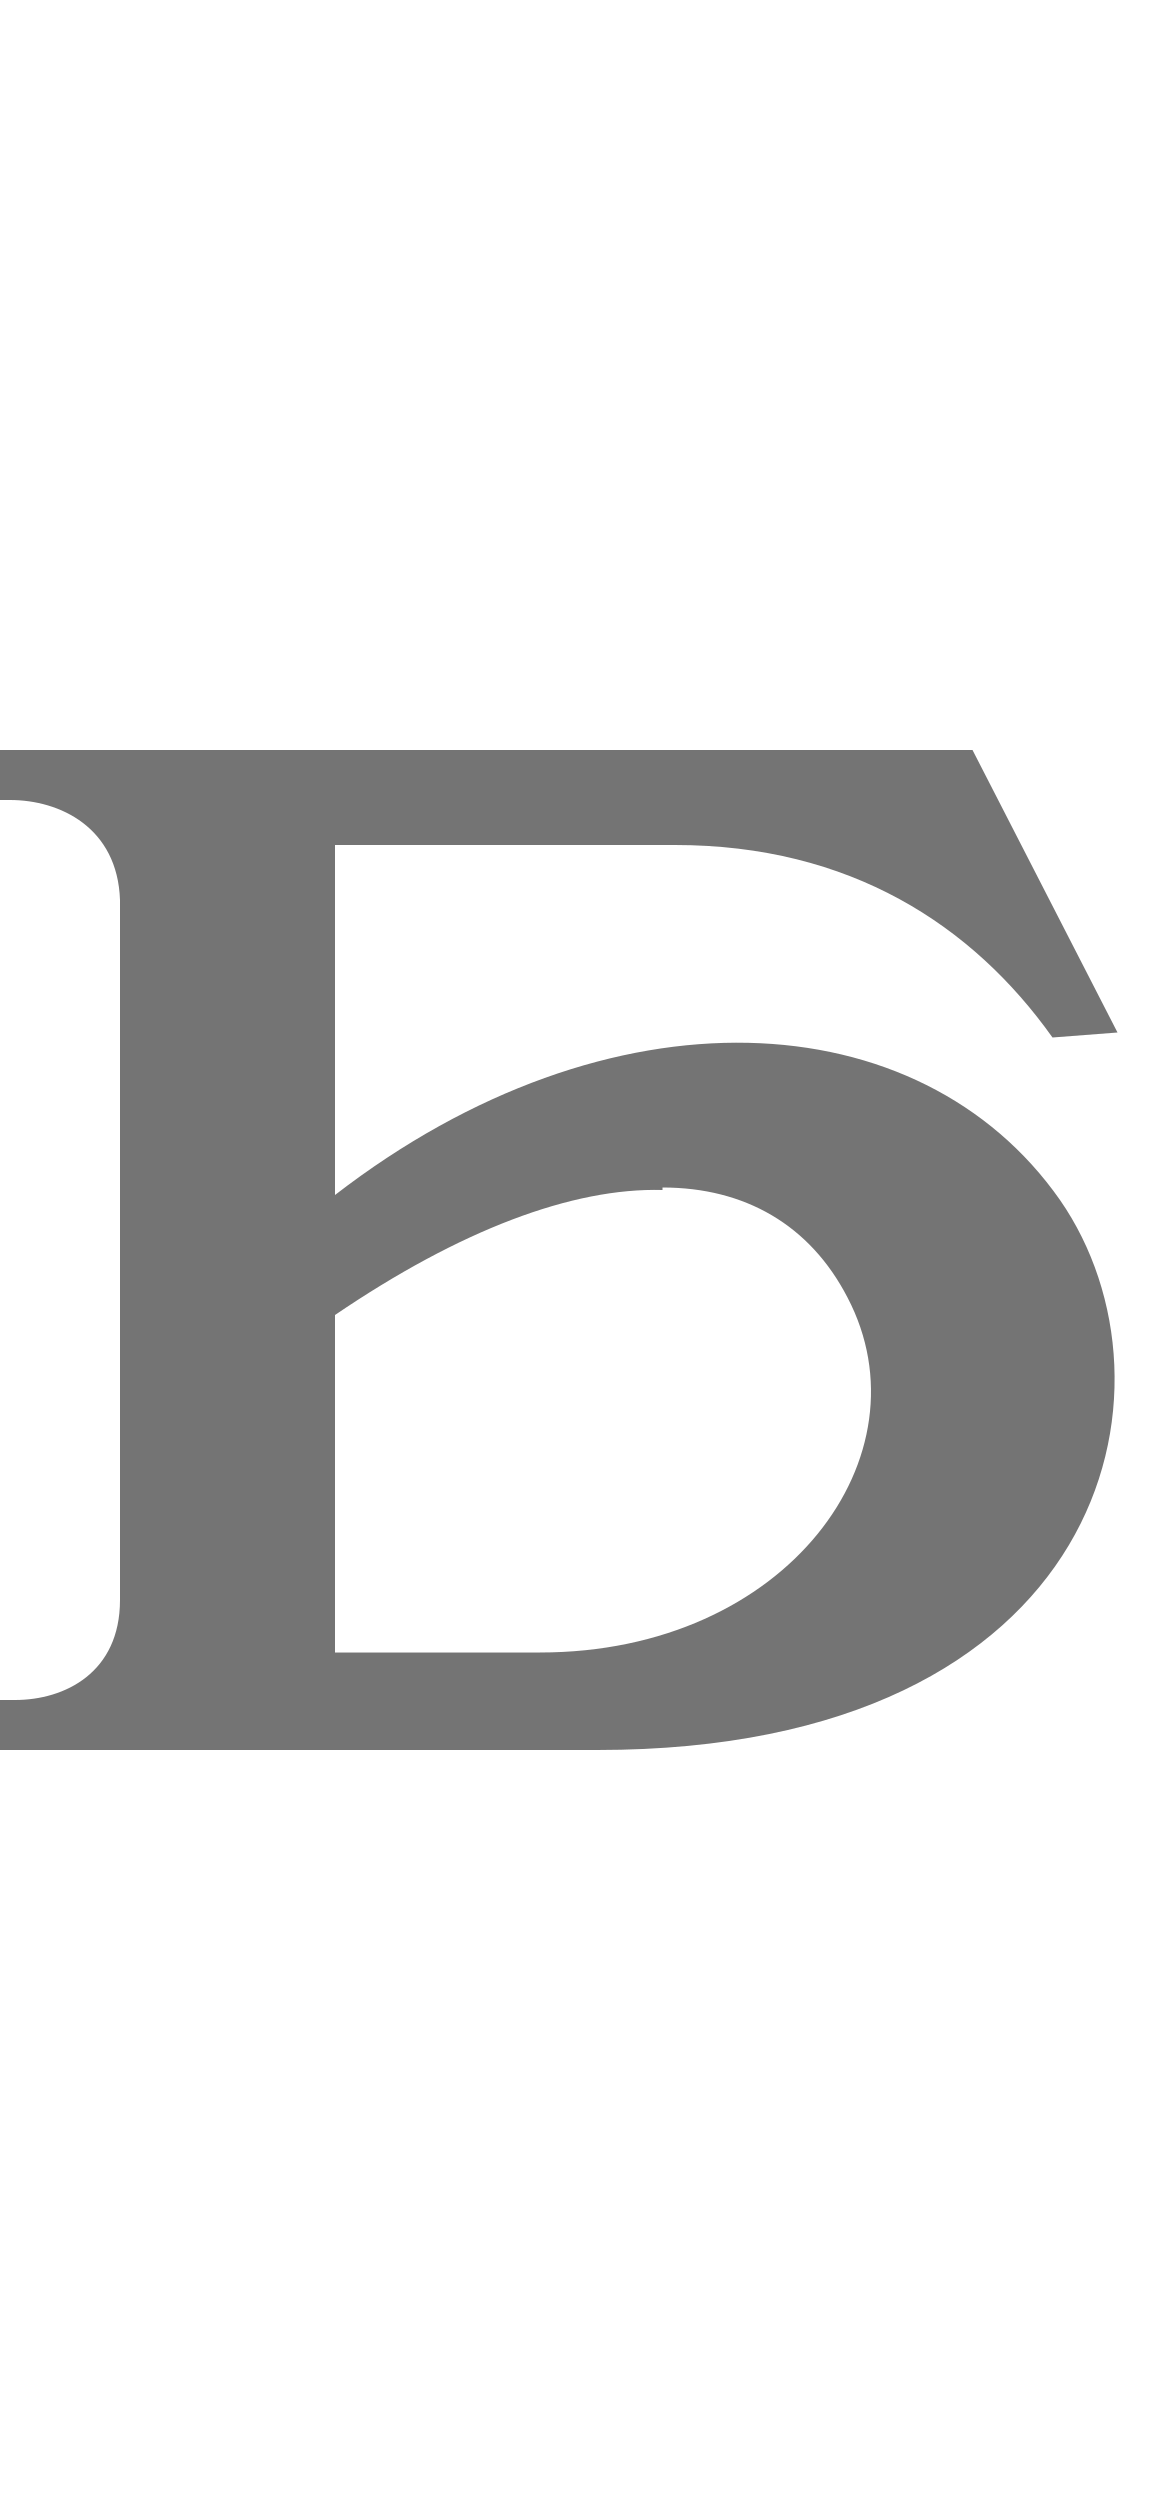
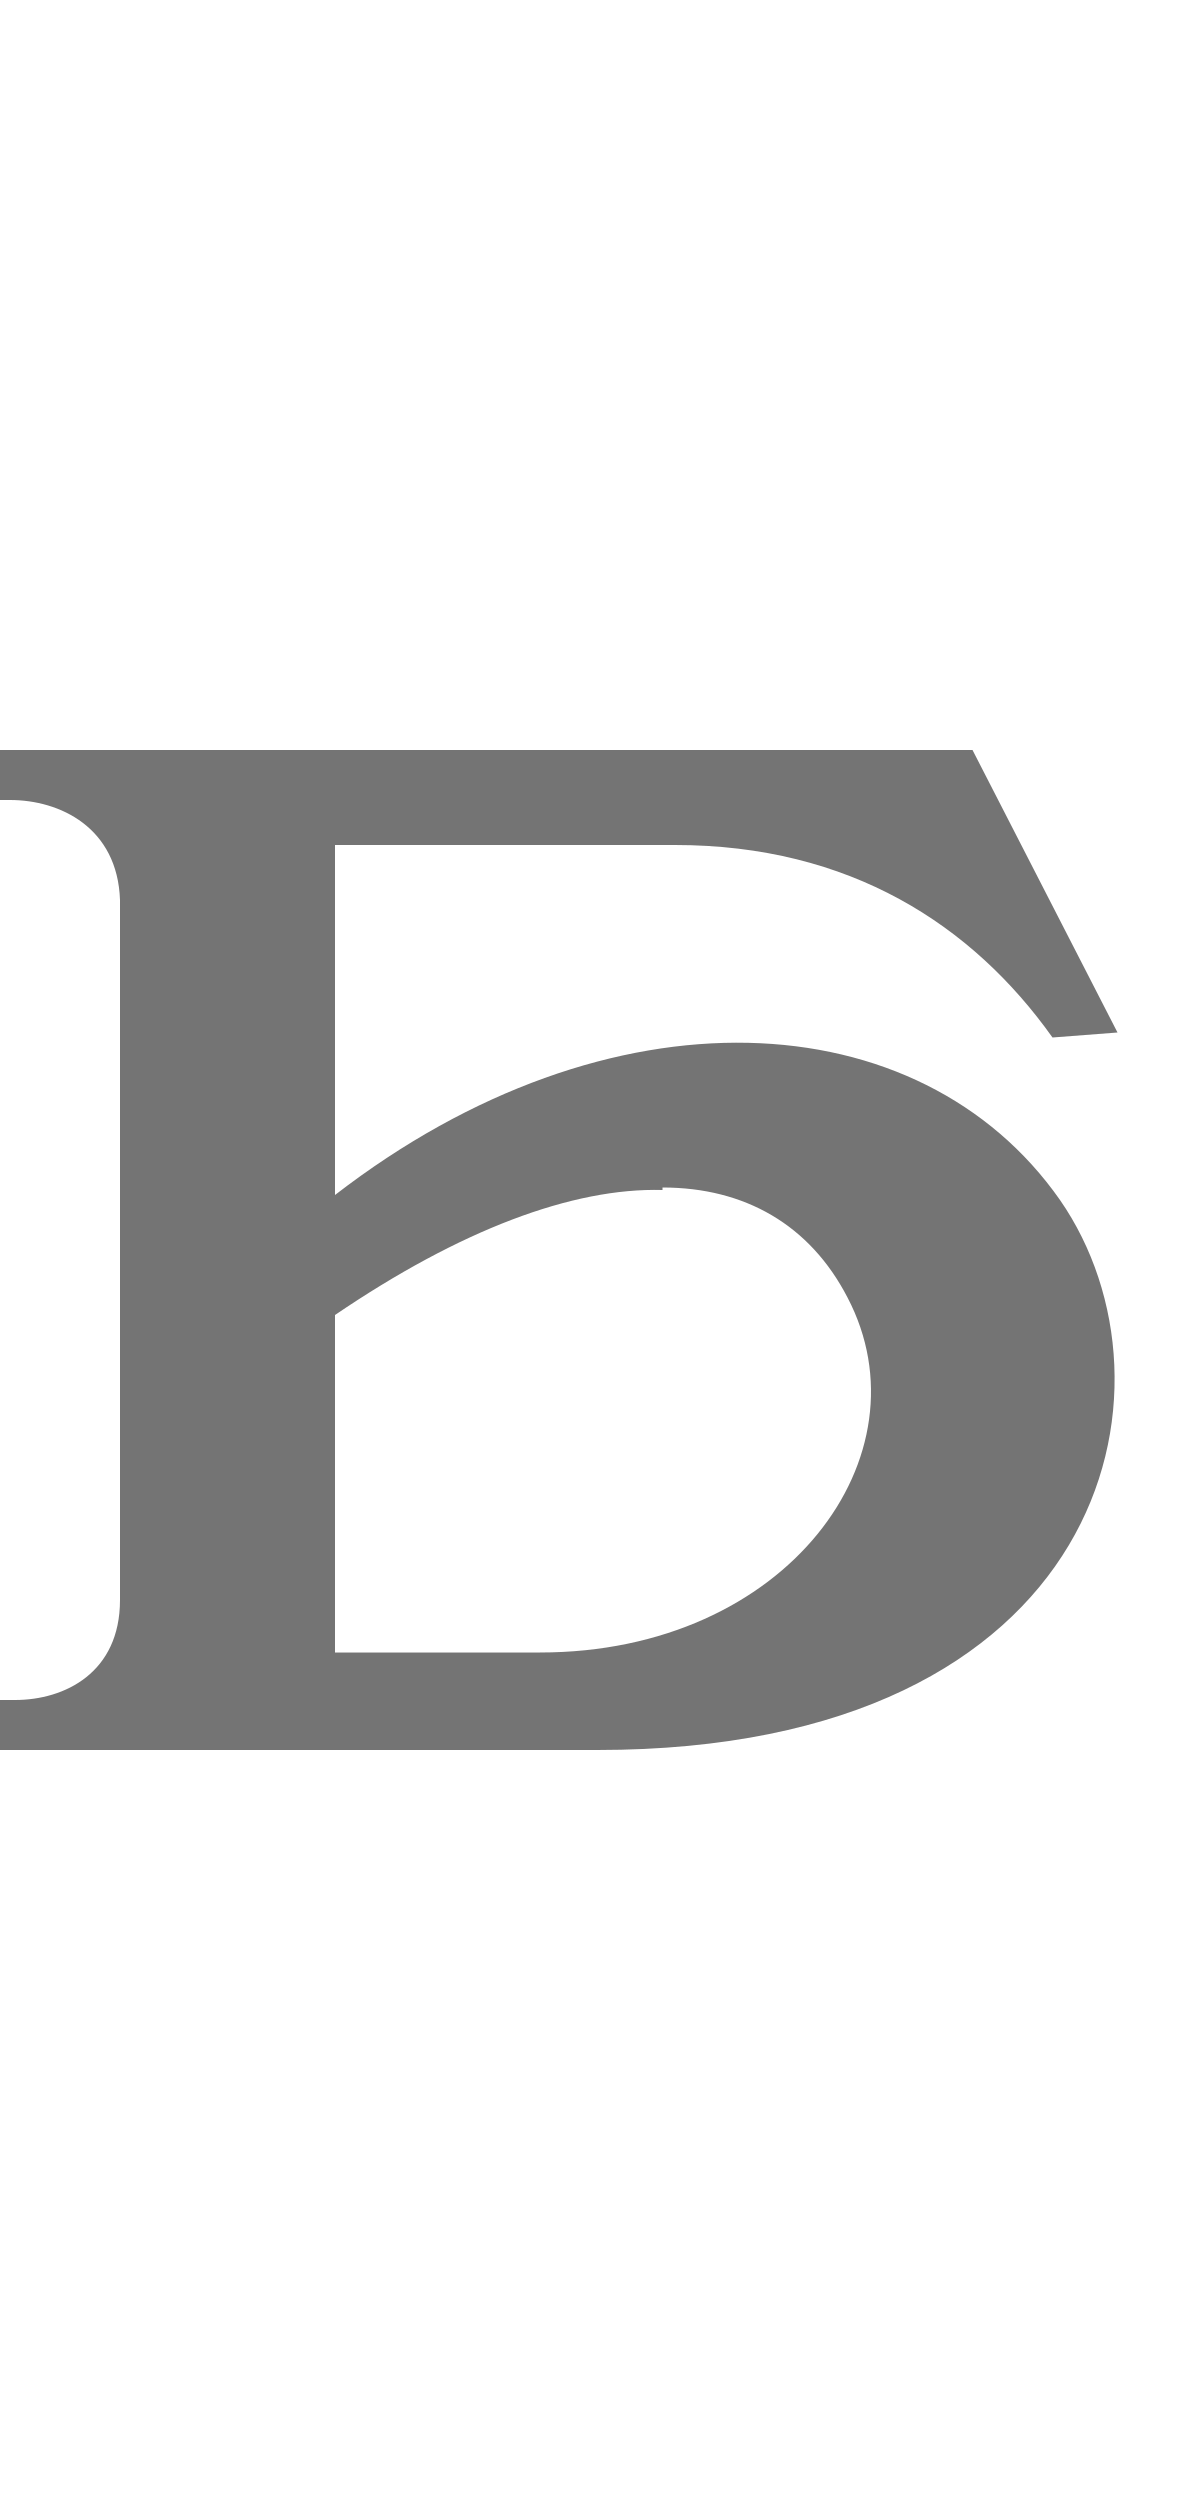
- <svg xmlns="http://www.w3.org/2000/svg" width="470mm" height="1000mm" viewBox="0 0 470 1000" version="1.1" id="svg1" xml:space="preserve">
+ <svg xmlns="http://www.w3.org/2000/svg" width="480mm" height="1000mm" viewBox="0 0 480 1000" version="1.1" id="svg1" xml:space="preserve">
  <defs id="defs1" />
  <path id="glyph_" style="fill:#747474;stroke-width:160;stroke-linecap:round;stroke-linejoin:round;paint-order:stroke markers fill" d="m 48,300 v 0 H 0 v 20 h 4 c 20,0 43,11 44,40 v 280 c 0,29 -22,40 -42,40 H 0 v 20 h 128 6 105 C 443,700 476,555 424,480 368,400 244,393 134,478 V 338 h 136 c 70,0 119,32 151,77 l 26,-2 -58,-113 z m 217,175 c 33,0 59,15 74,44 33,63 -24,142 -123,142 H 134 V 526 c 50,-34 95,-51 131,-50 z" />
</svg>
